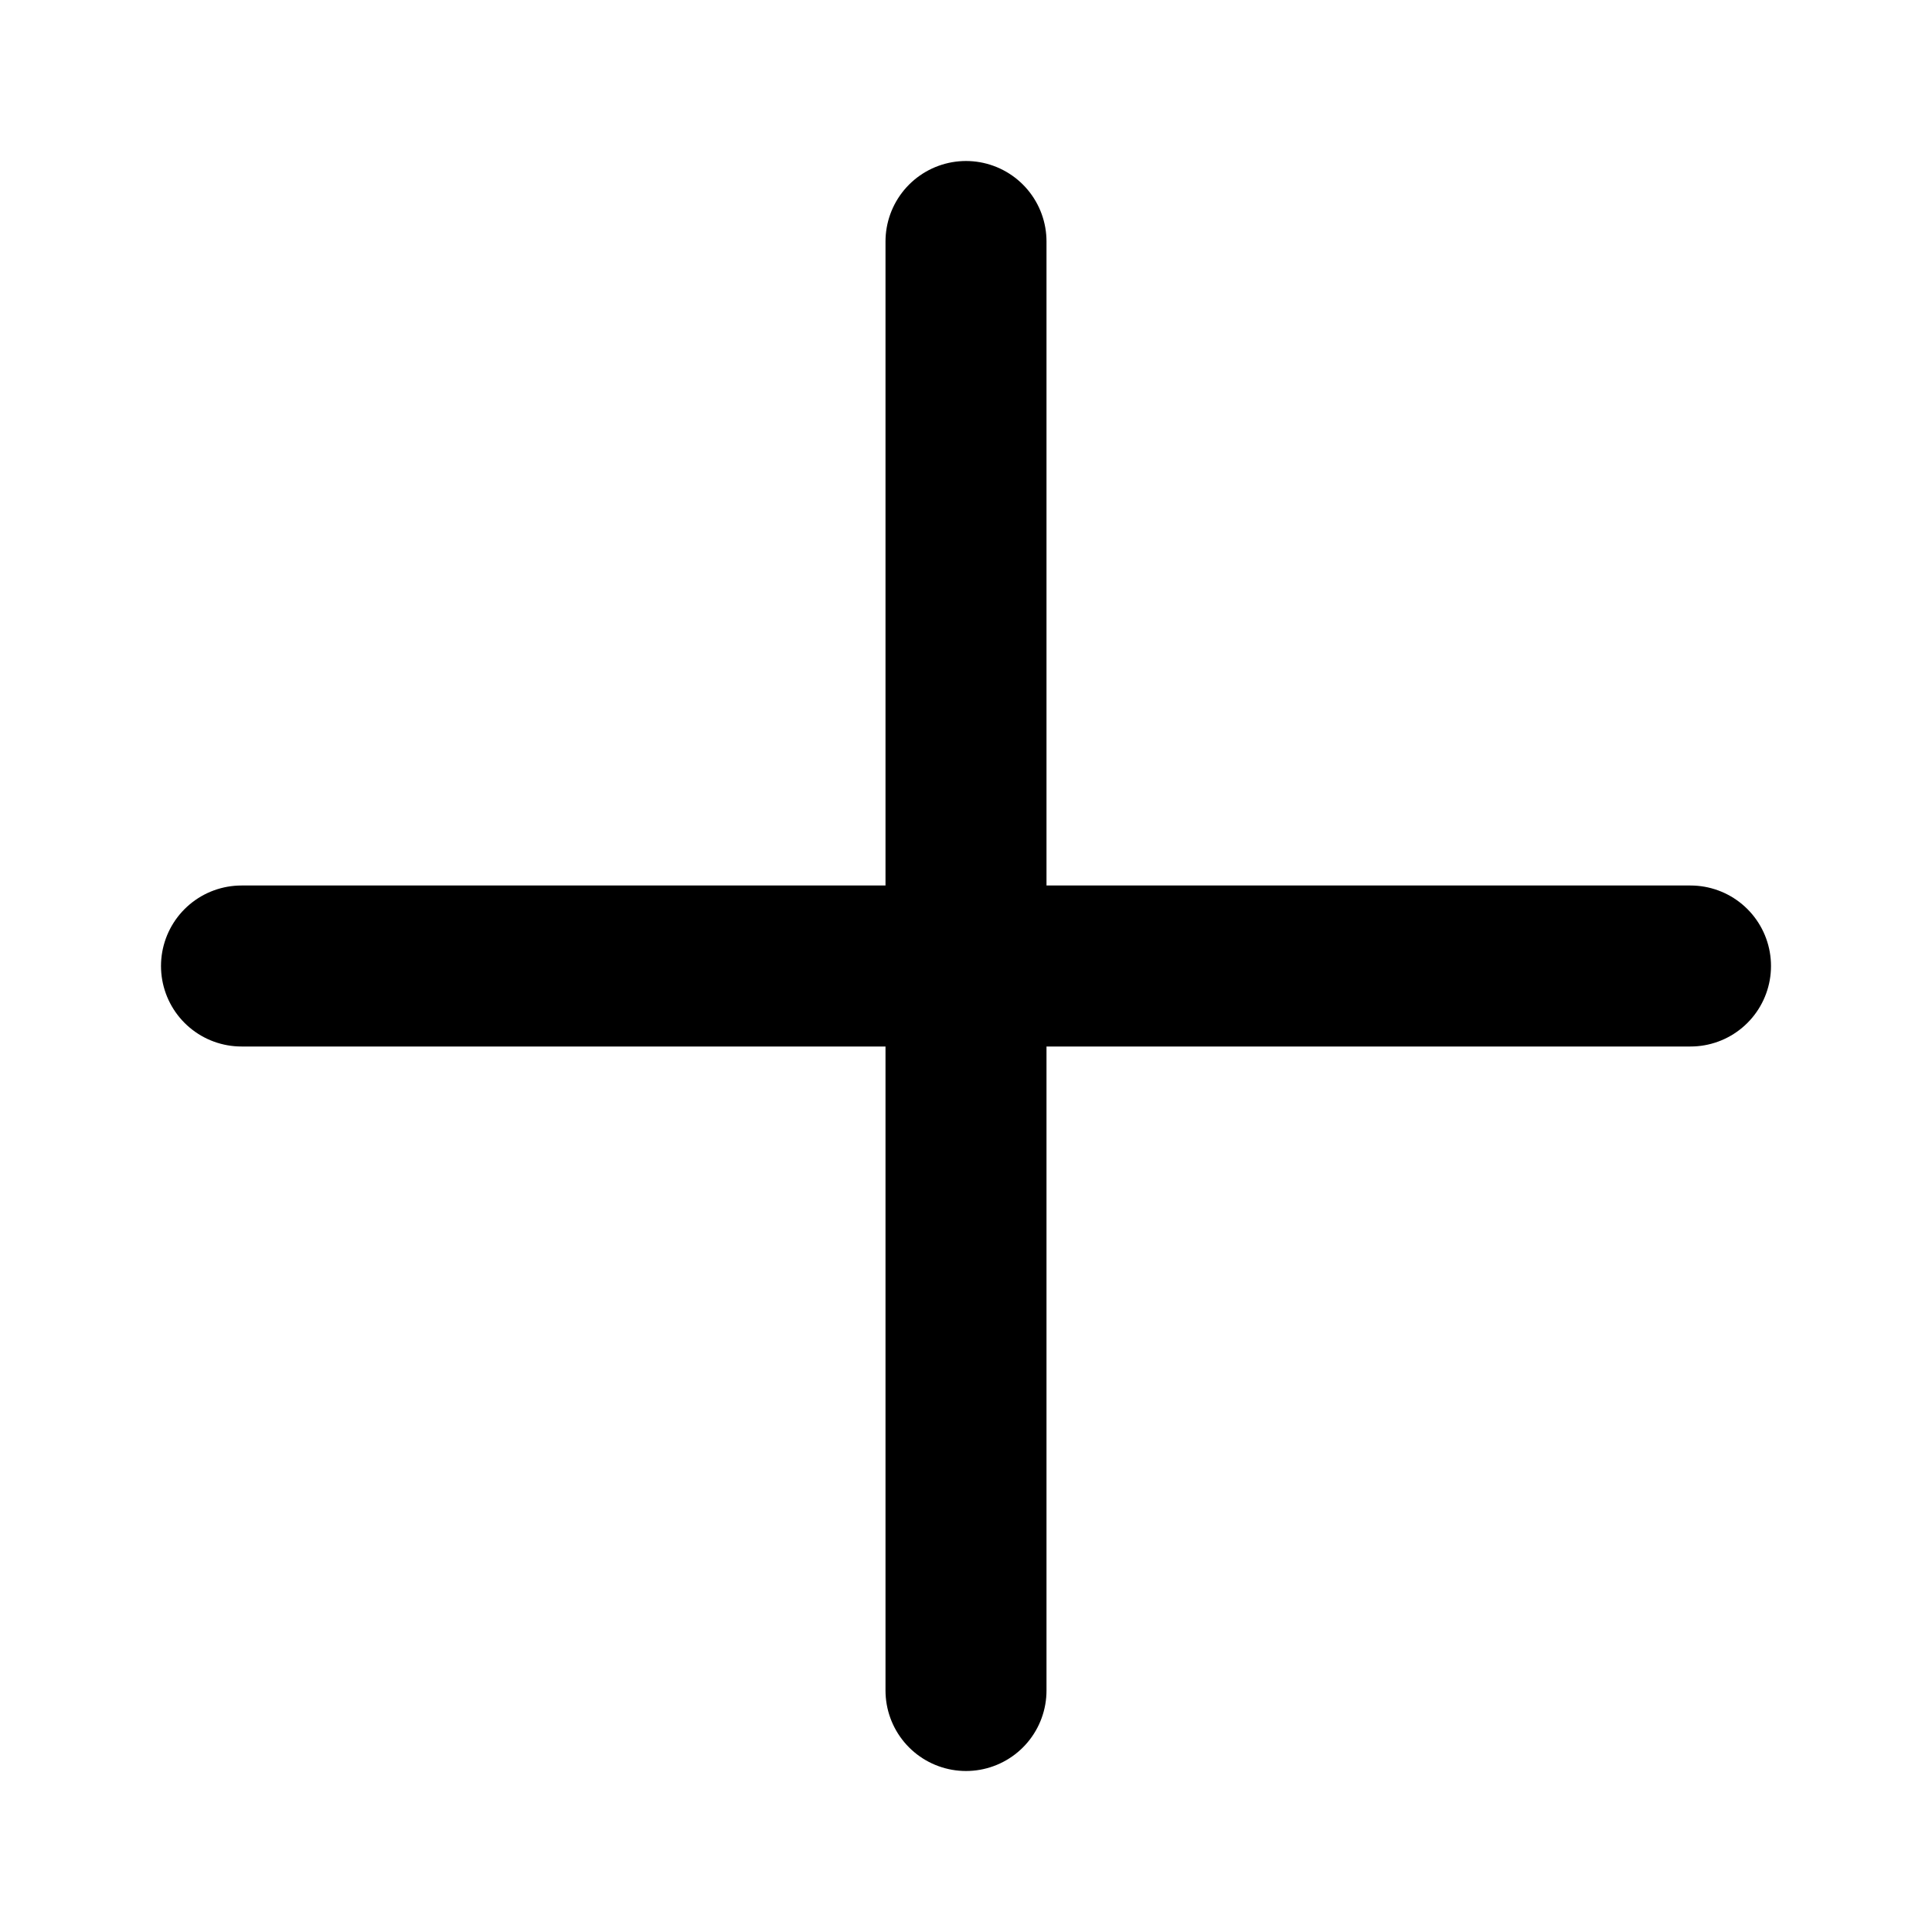
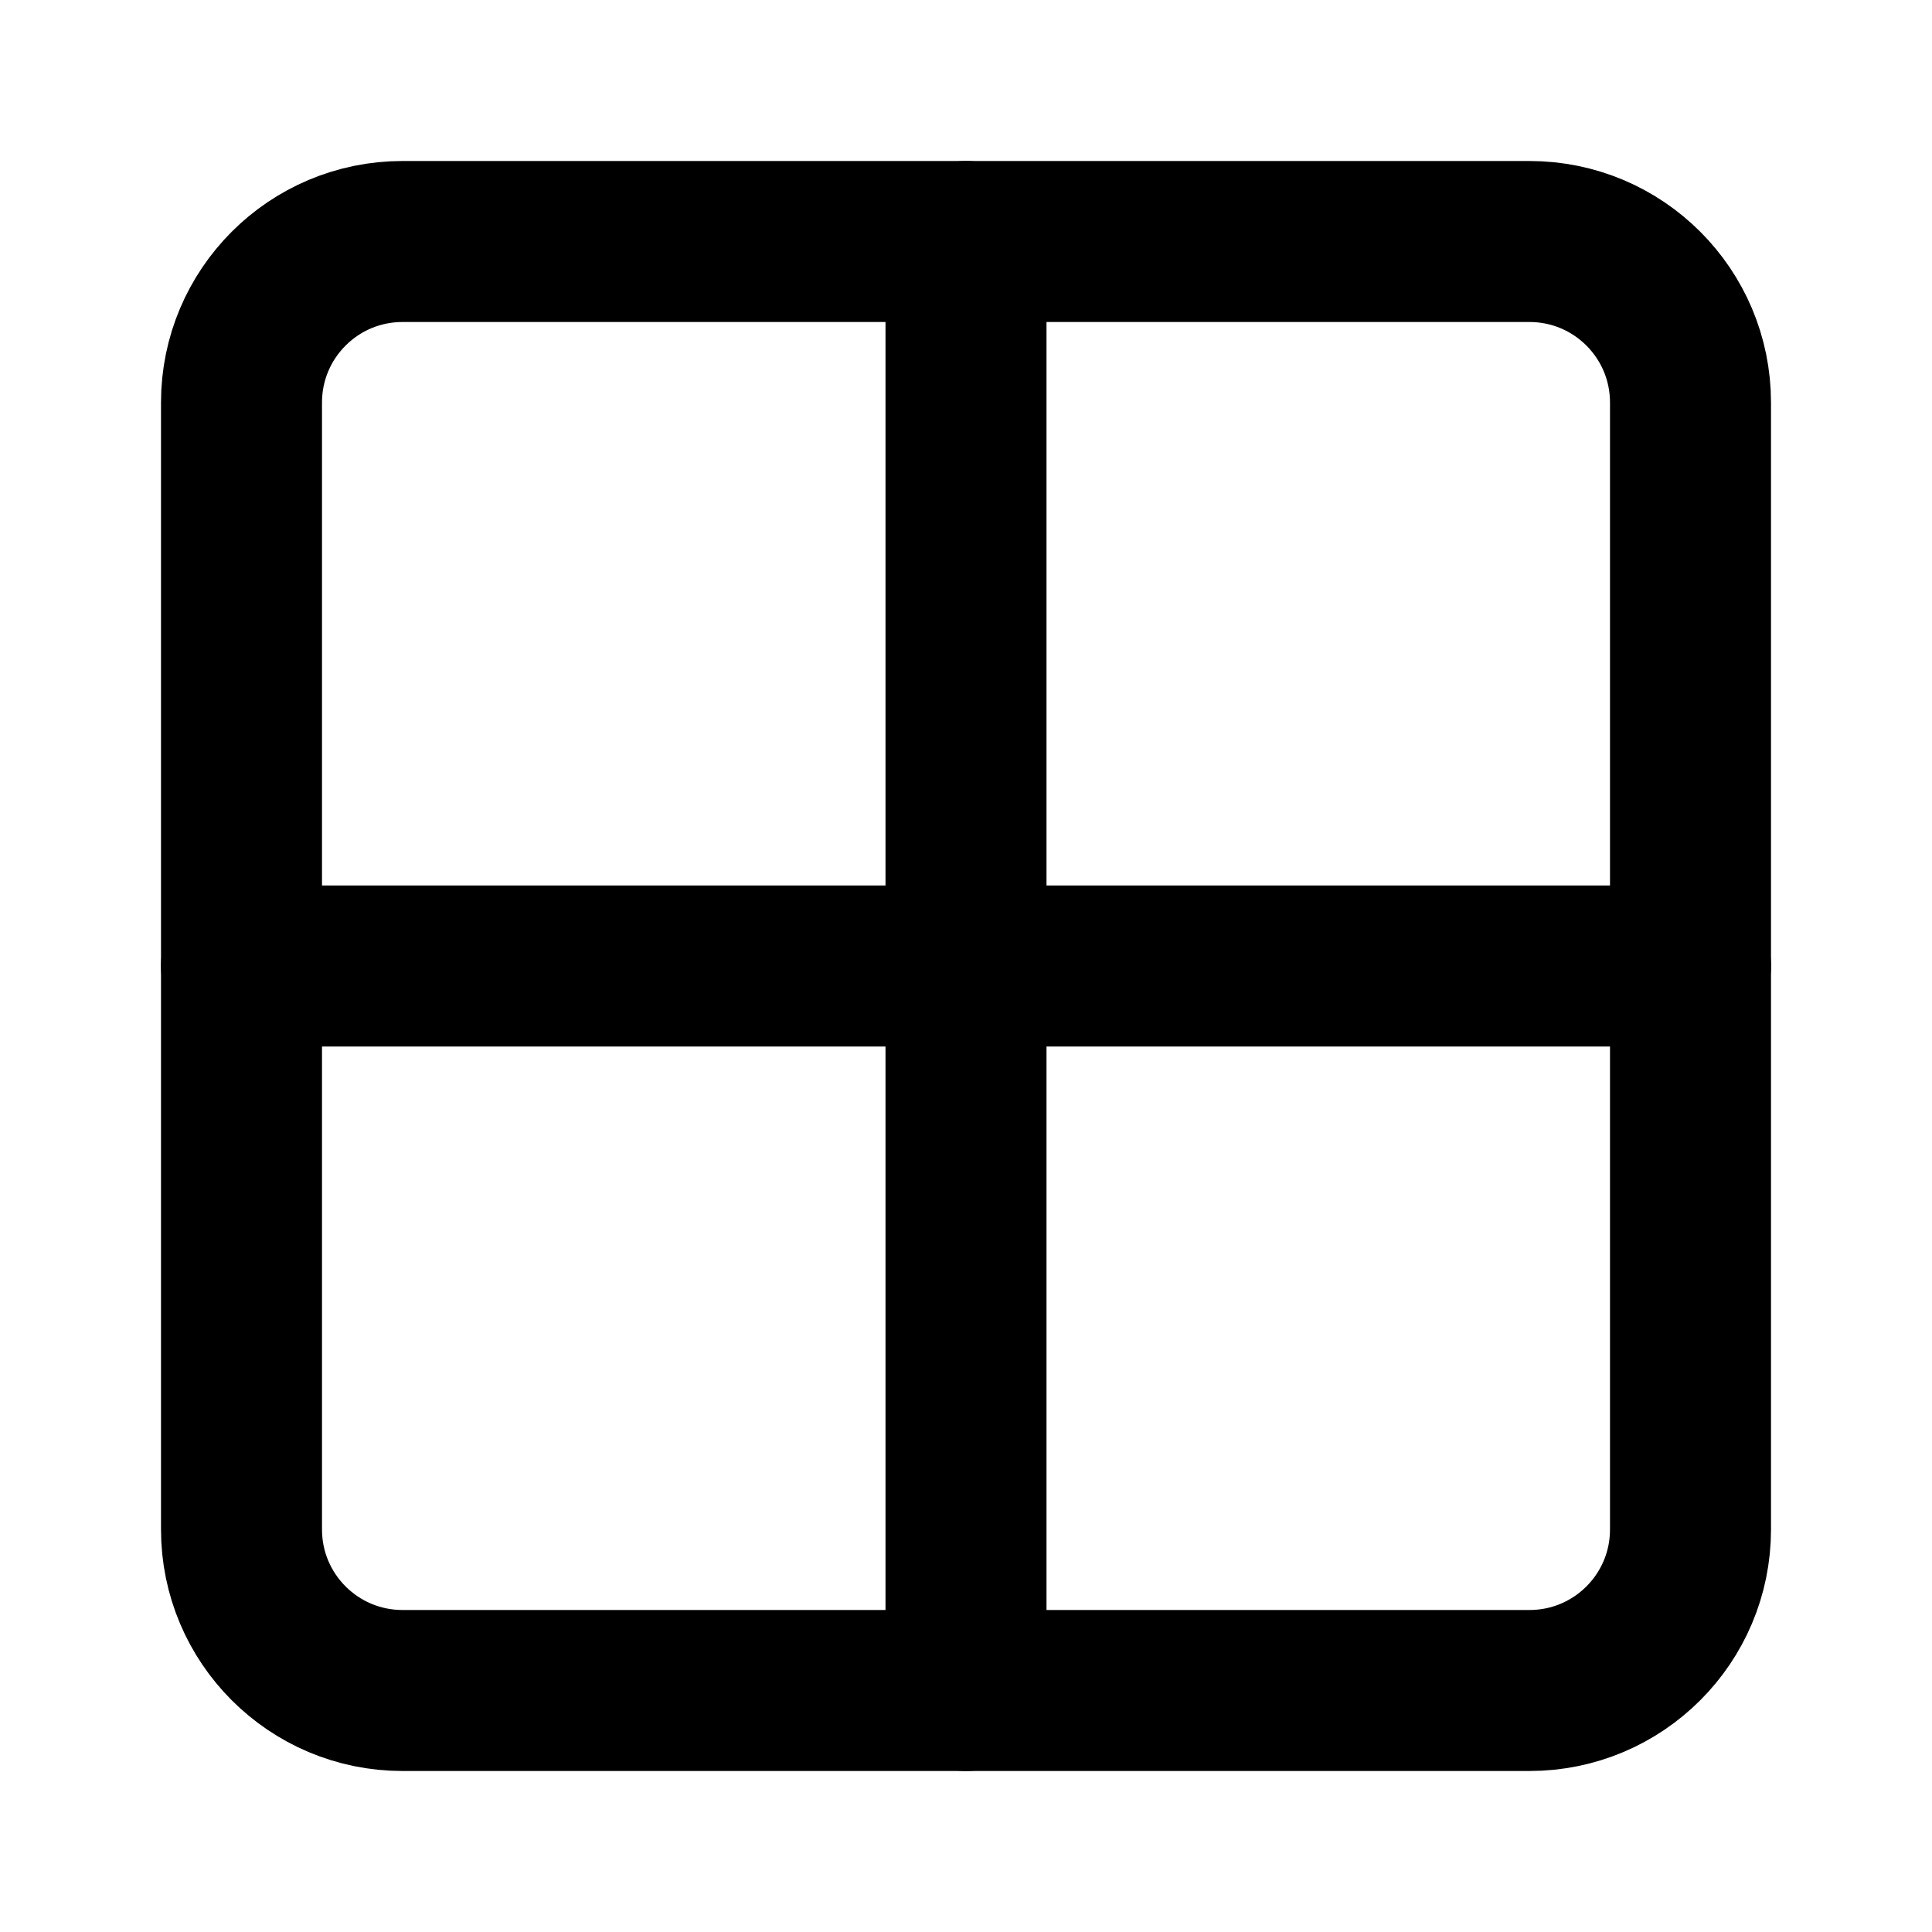
<svg xmlns="http://www.w3.org/2000/svg" viewBox="0 0 24 24" fill="none" stroke="currentColor" stroke-width="2" stroke-linecap="round" stroke-linejoin="round">
  <path d="M12 3v18" />
  <path d="M3 12h18" />
-   <rect x="3" y="3" rx="2" />
+   <rect x="3" y="3" width="18" height="18" rx="2" />
</svg>
